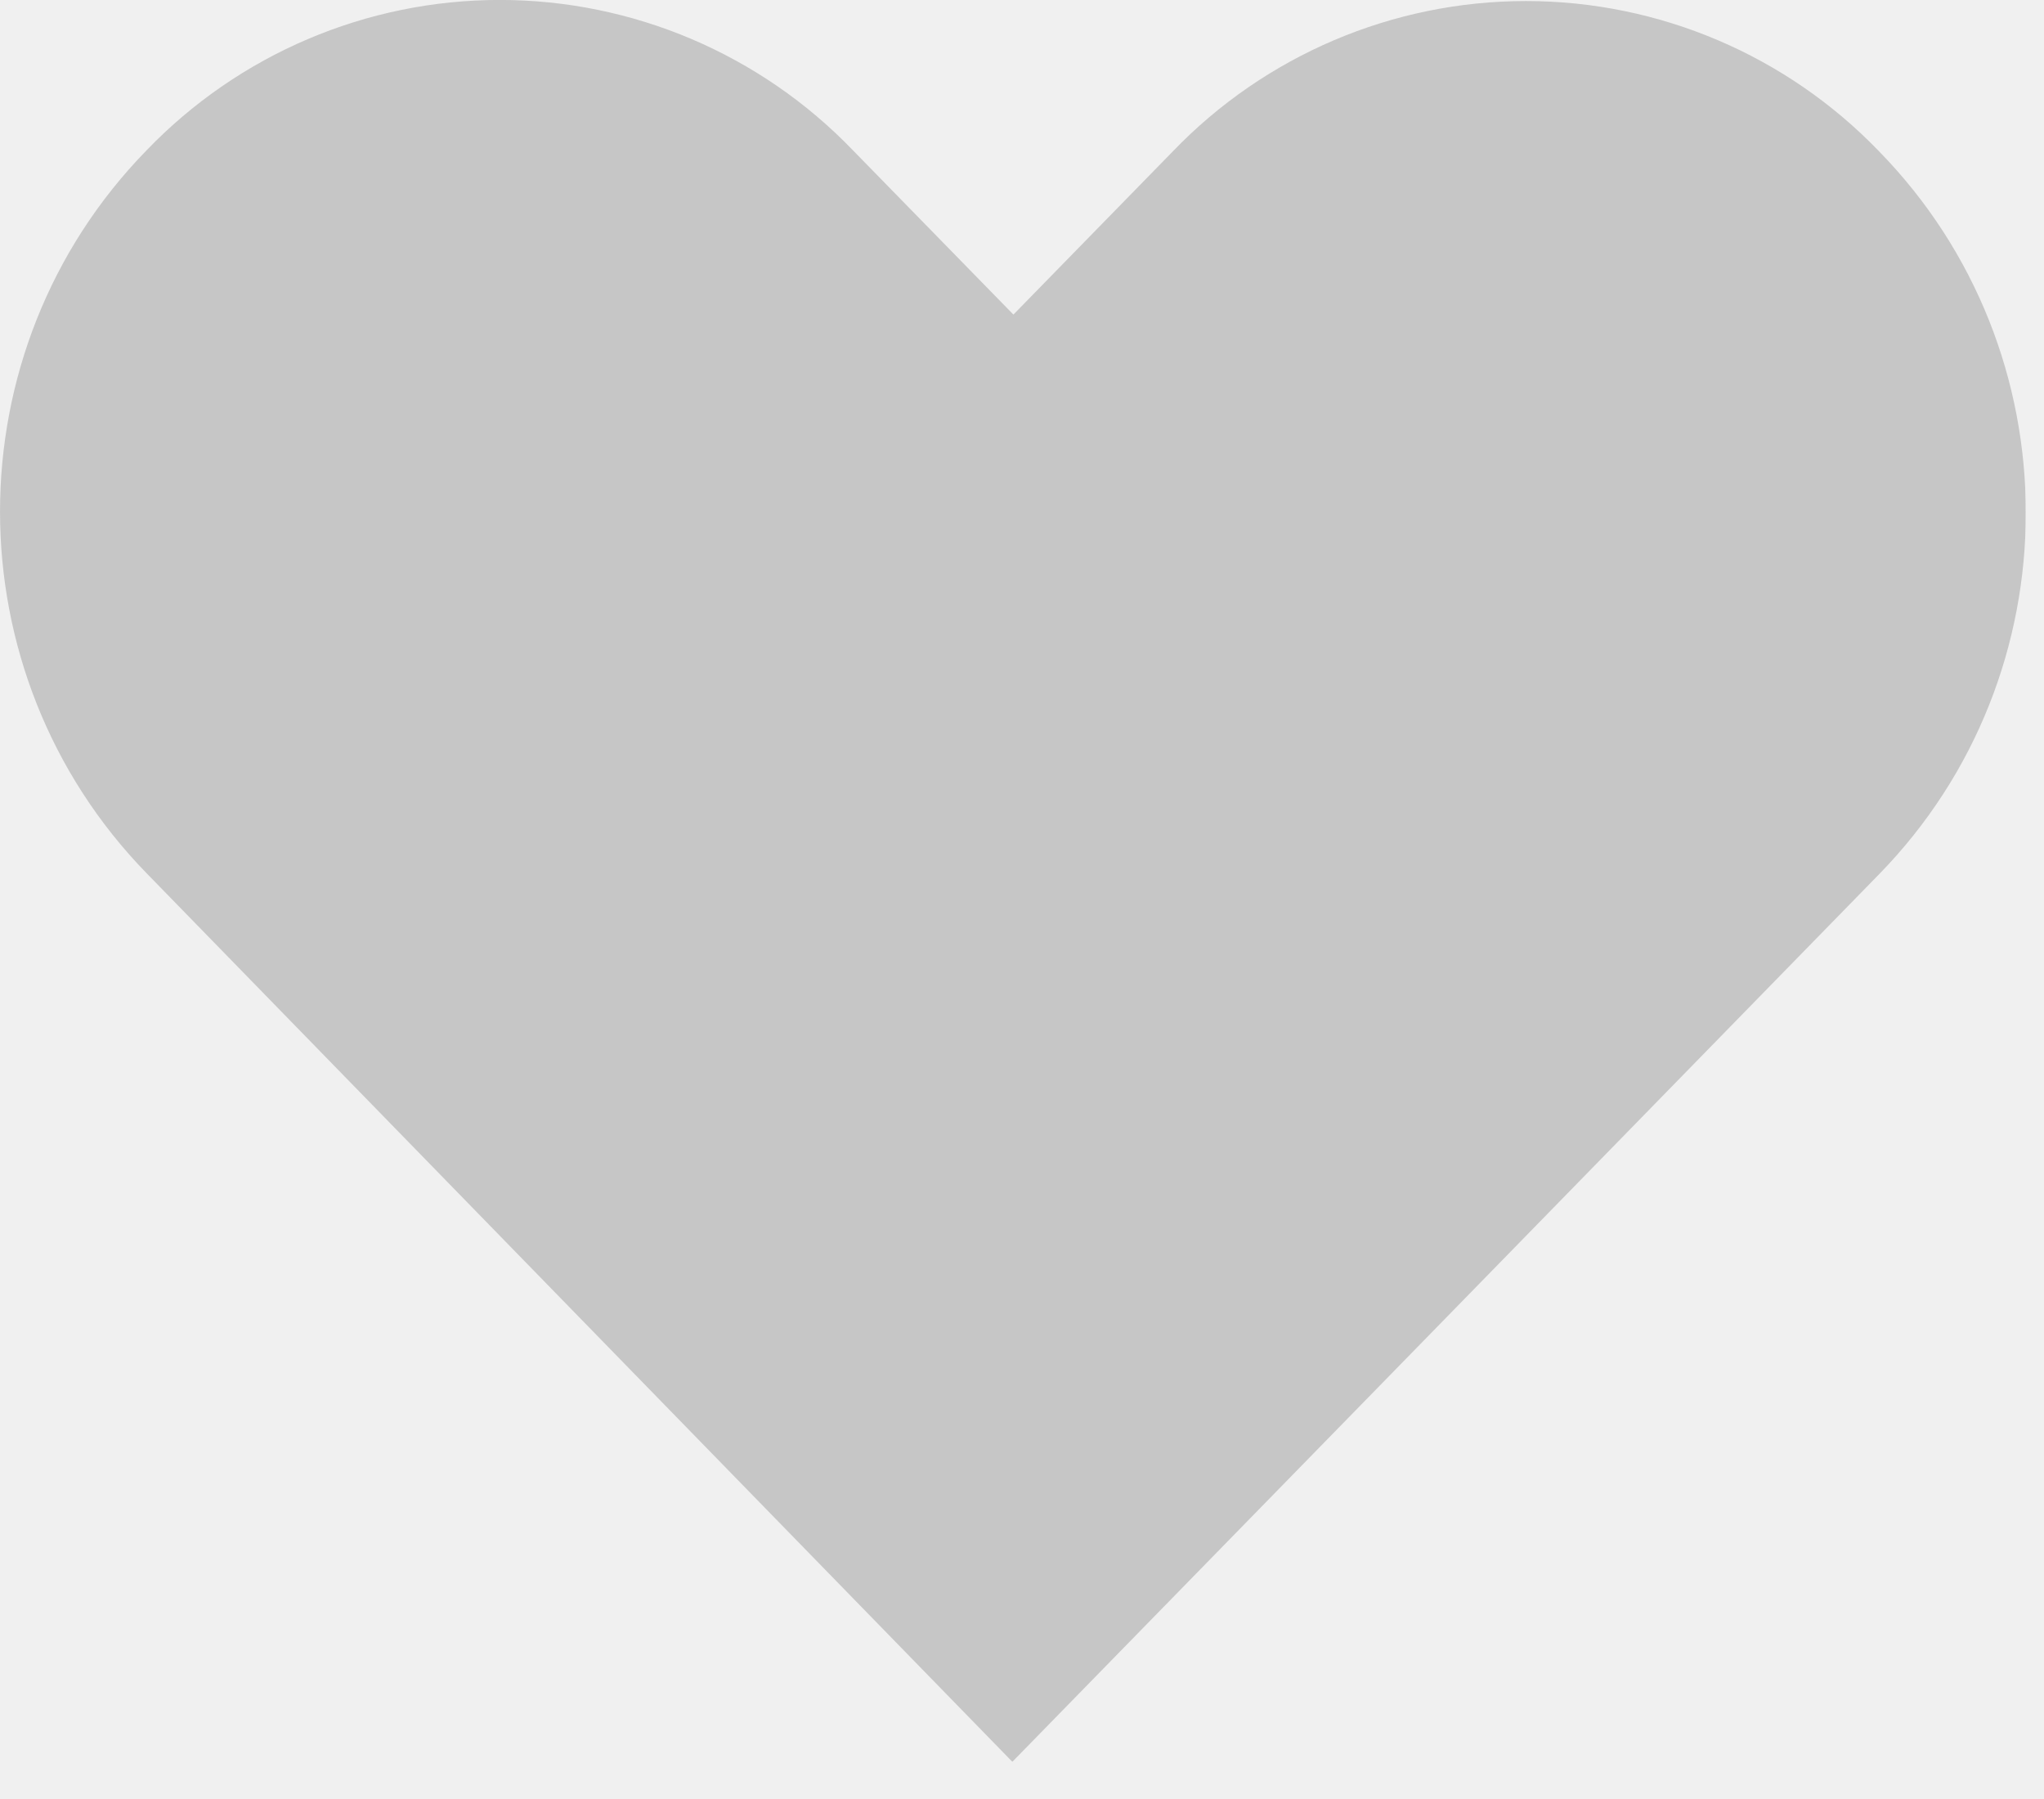
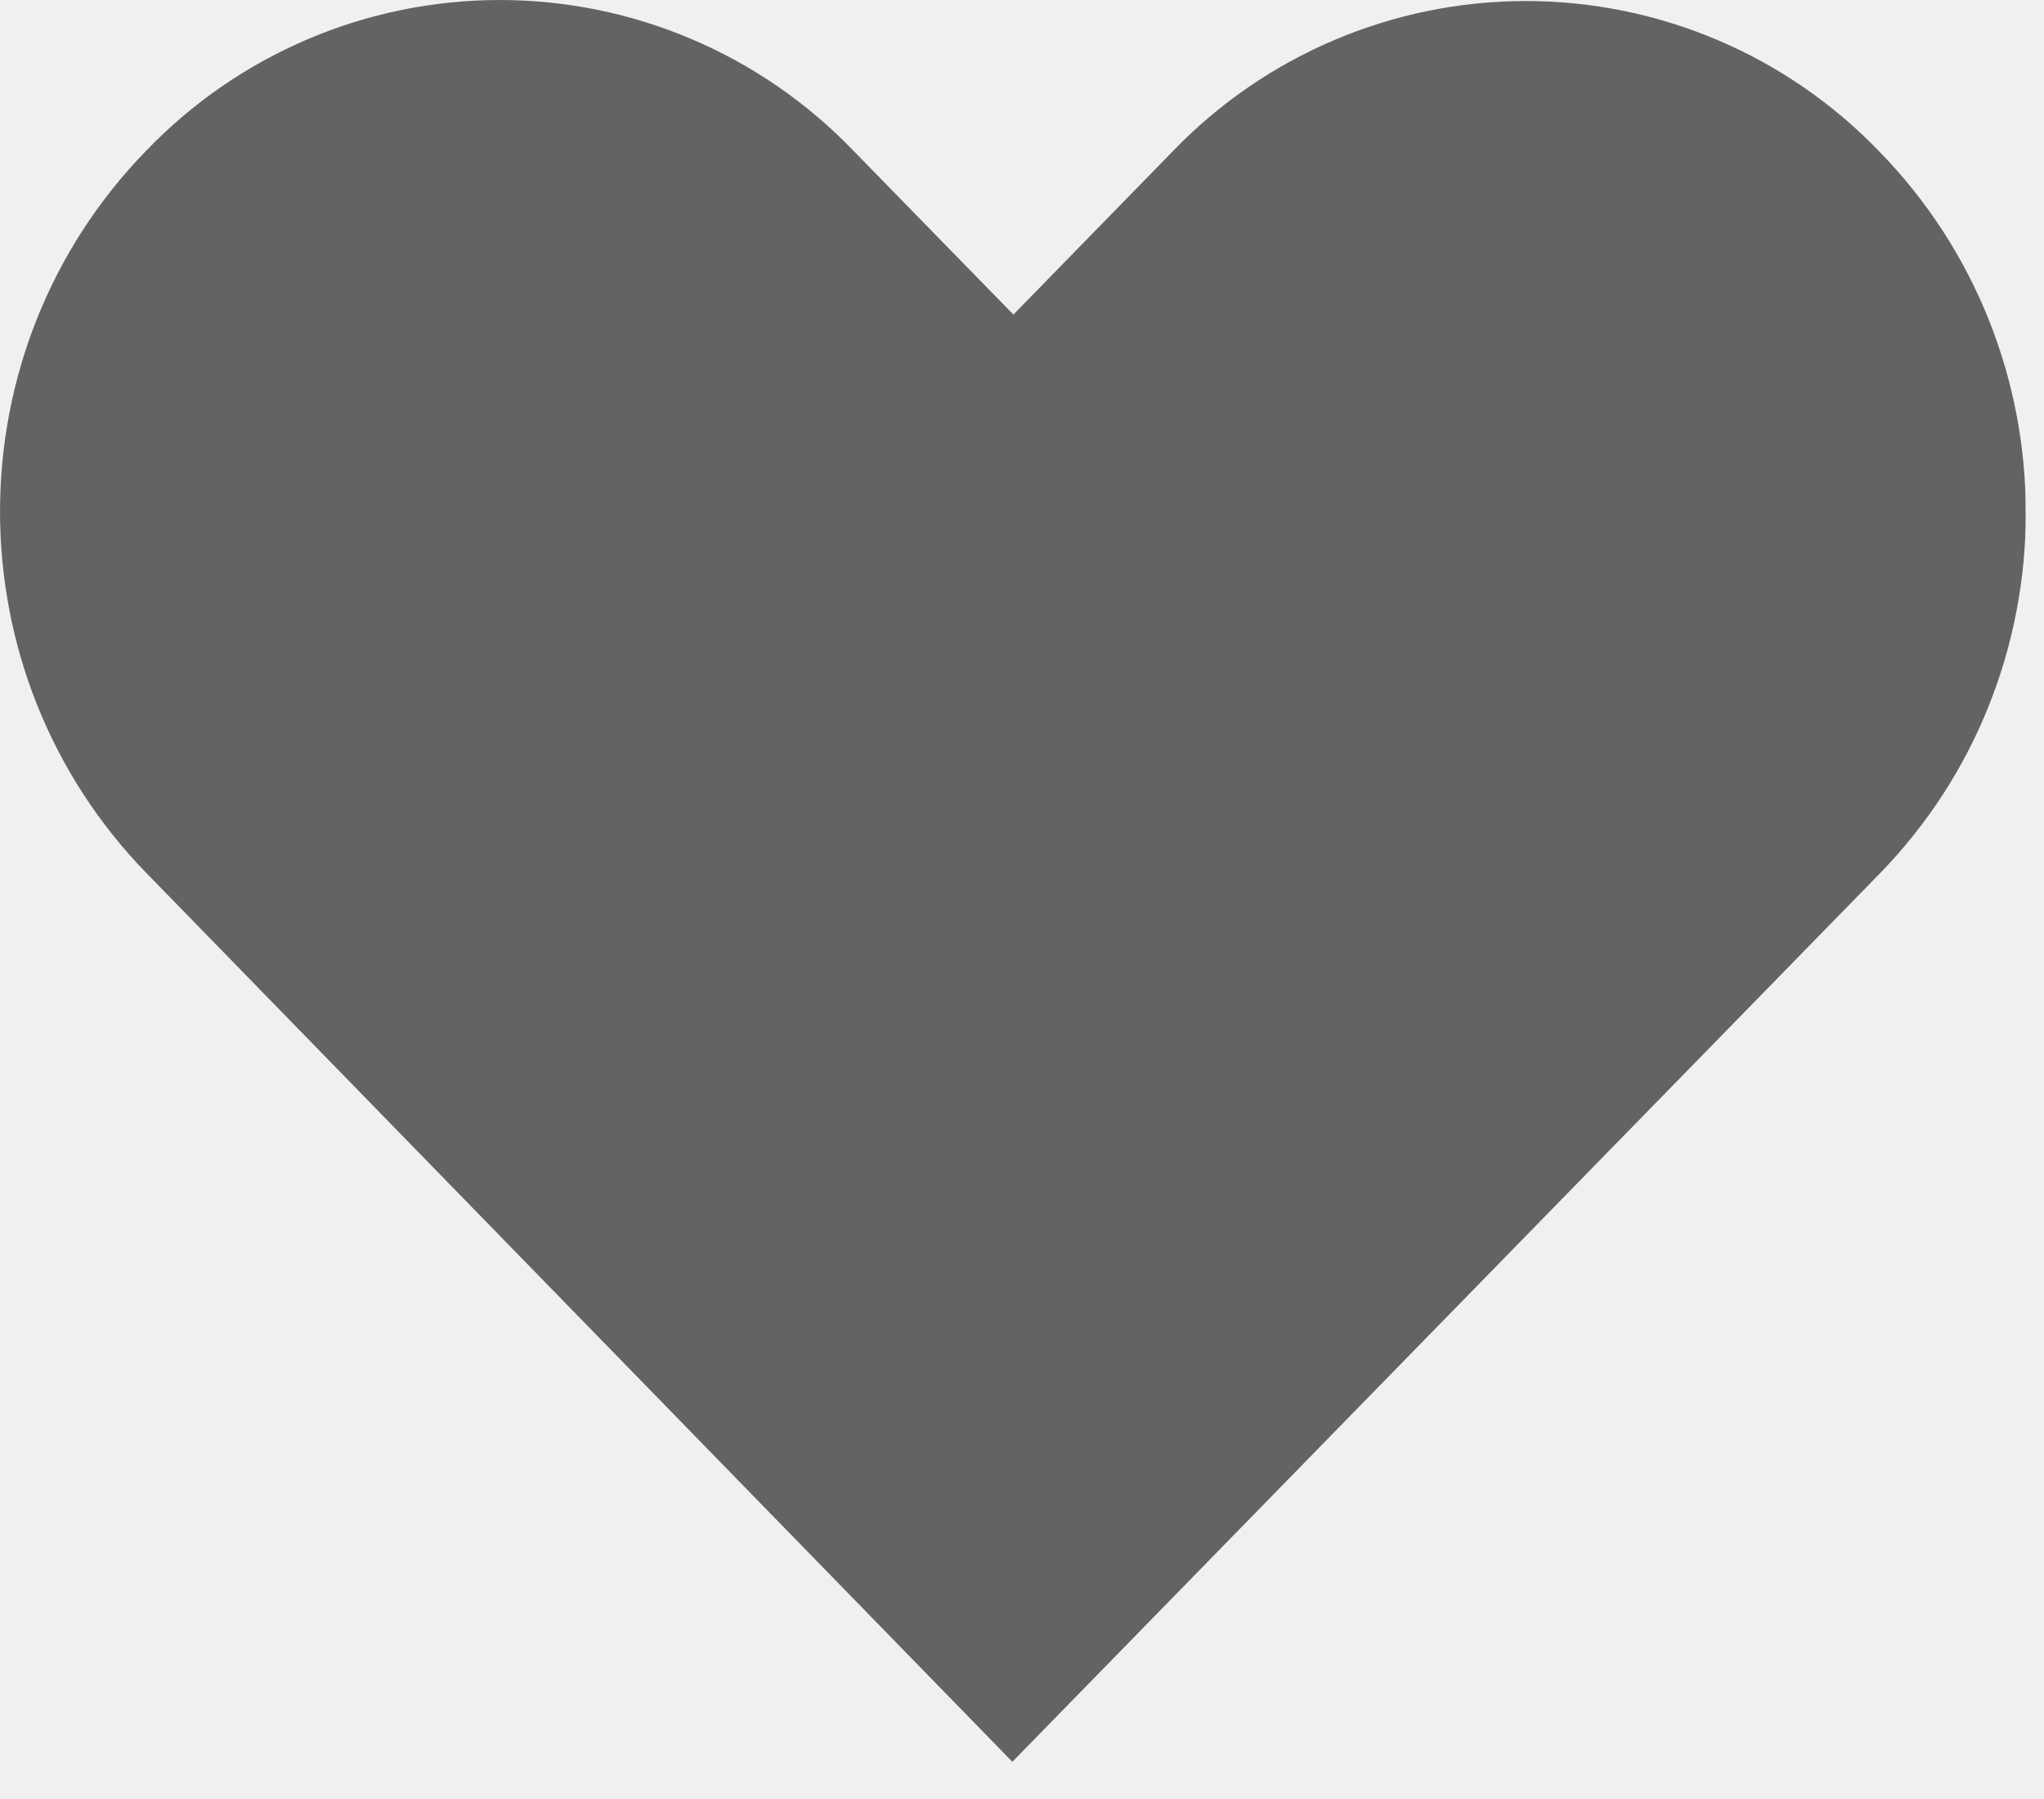
<svg xmlns="http://www.w3.org/2000/svg" xmlns:xlink="http://www.w3.org/1999/xlink" width="25" height="22" viewBox="0 0 25 22">
  <defs>
    <path id="a" d="M0 0h24.777v21.545H0z" />
  </defs>
  <g fill="none" fill-rule="evenodd">
    <mask id="b" fill="#fff">
      <use xlink:href="#a" />
    </mask>
-     <path fill="#C6C6C6" d="M1.794 1.837c-2.393 2.45-2.39 6.391 0 8.843l10.588 10.865c3.534-3.617 7.068-7.235 10.6-10.853 2.394-2.449 2.394-6.393 0-8.842a5.993 5.993 0 0 0-8.636 0l-1.951 1.997-1.964-2.01a5.993 5.993 0 0 0-8.637 0" mask="url(#b)" />
+     <path fill="#636363" d="M1.794 1.837c-2.393 2.45-2.39 6.391 0 8.843l10.588 10.865 10.6-10.853c2.394-2.449 2.394-6.393 0-8.843a5.996 5.996 0 0 0-8.637 0l-1.95 1.998-1.963-2.01a5.996 5.996 0 0 0-8.638 0" mask="url(#b)" />
  </g>
</svg>
